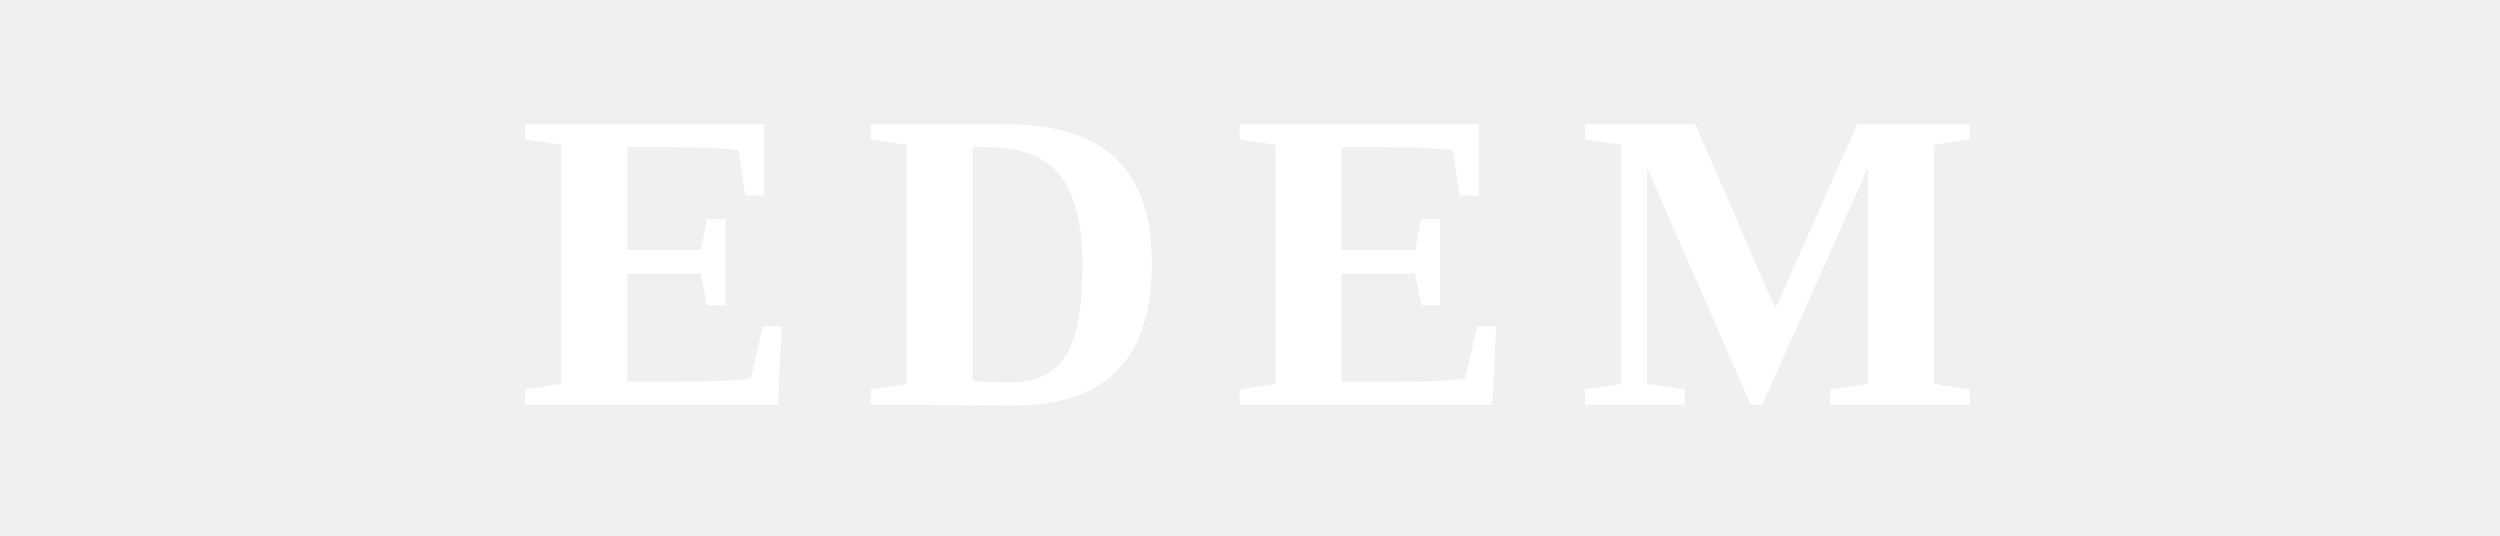
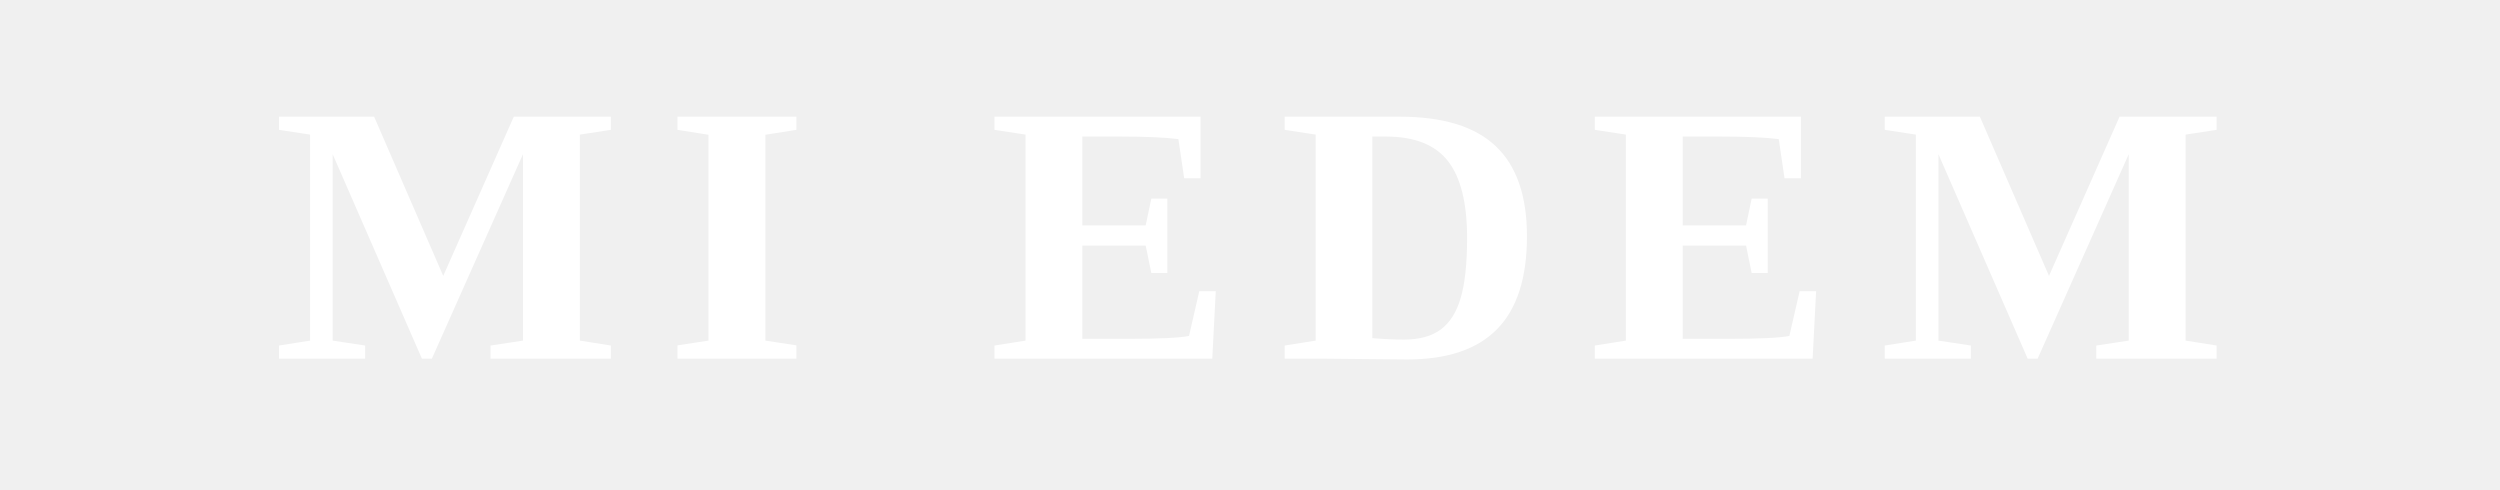
- <svg xmlns="http://www.w3.org/2000/svg" viewBox="0 0 420 90" width="420" height="90">
-   <text x="210" y="68" text-anchor="middle" font-family="Georgia, 'Times New Roman', Times, serif" font-weight="700" font-size="72" letter-spacing="10" fill="#ffffff">EDEM</text>
+ <svg xmlns="http://www.w3.org/2000/svg" viewBox="0 0 460 90" width="460" height="90">
+   <text x="230" y="66" text-anchor="middle" font-family="Georgia, 'Times New Roman', Times, serif" font-weight="700" font-size="68" letter-spacing="8" fill="#ffffff">MI EDEM</text>
</svg>
